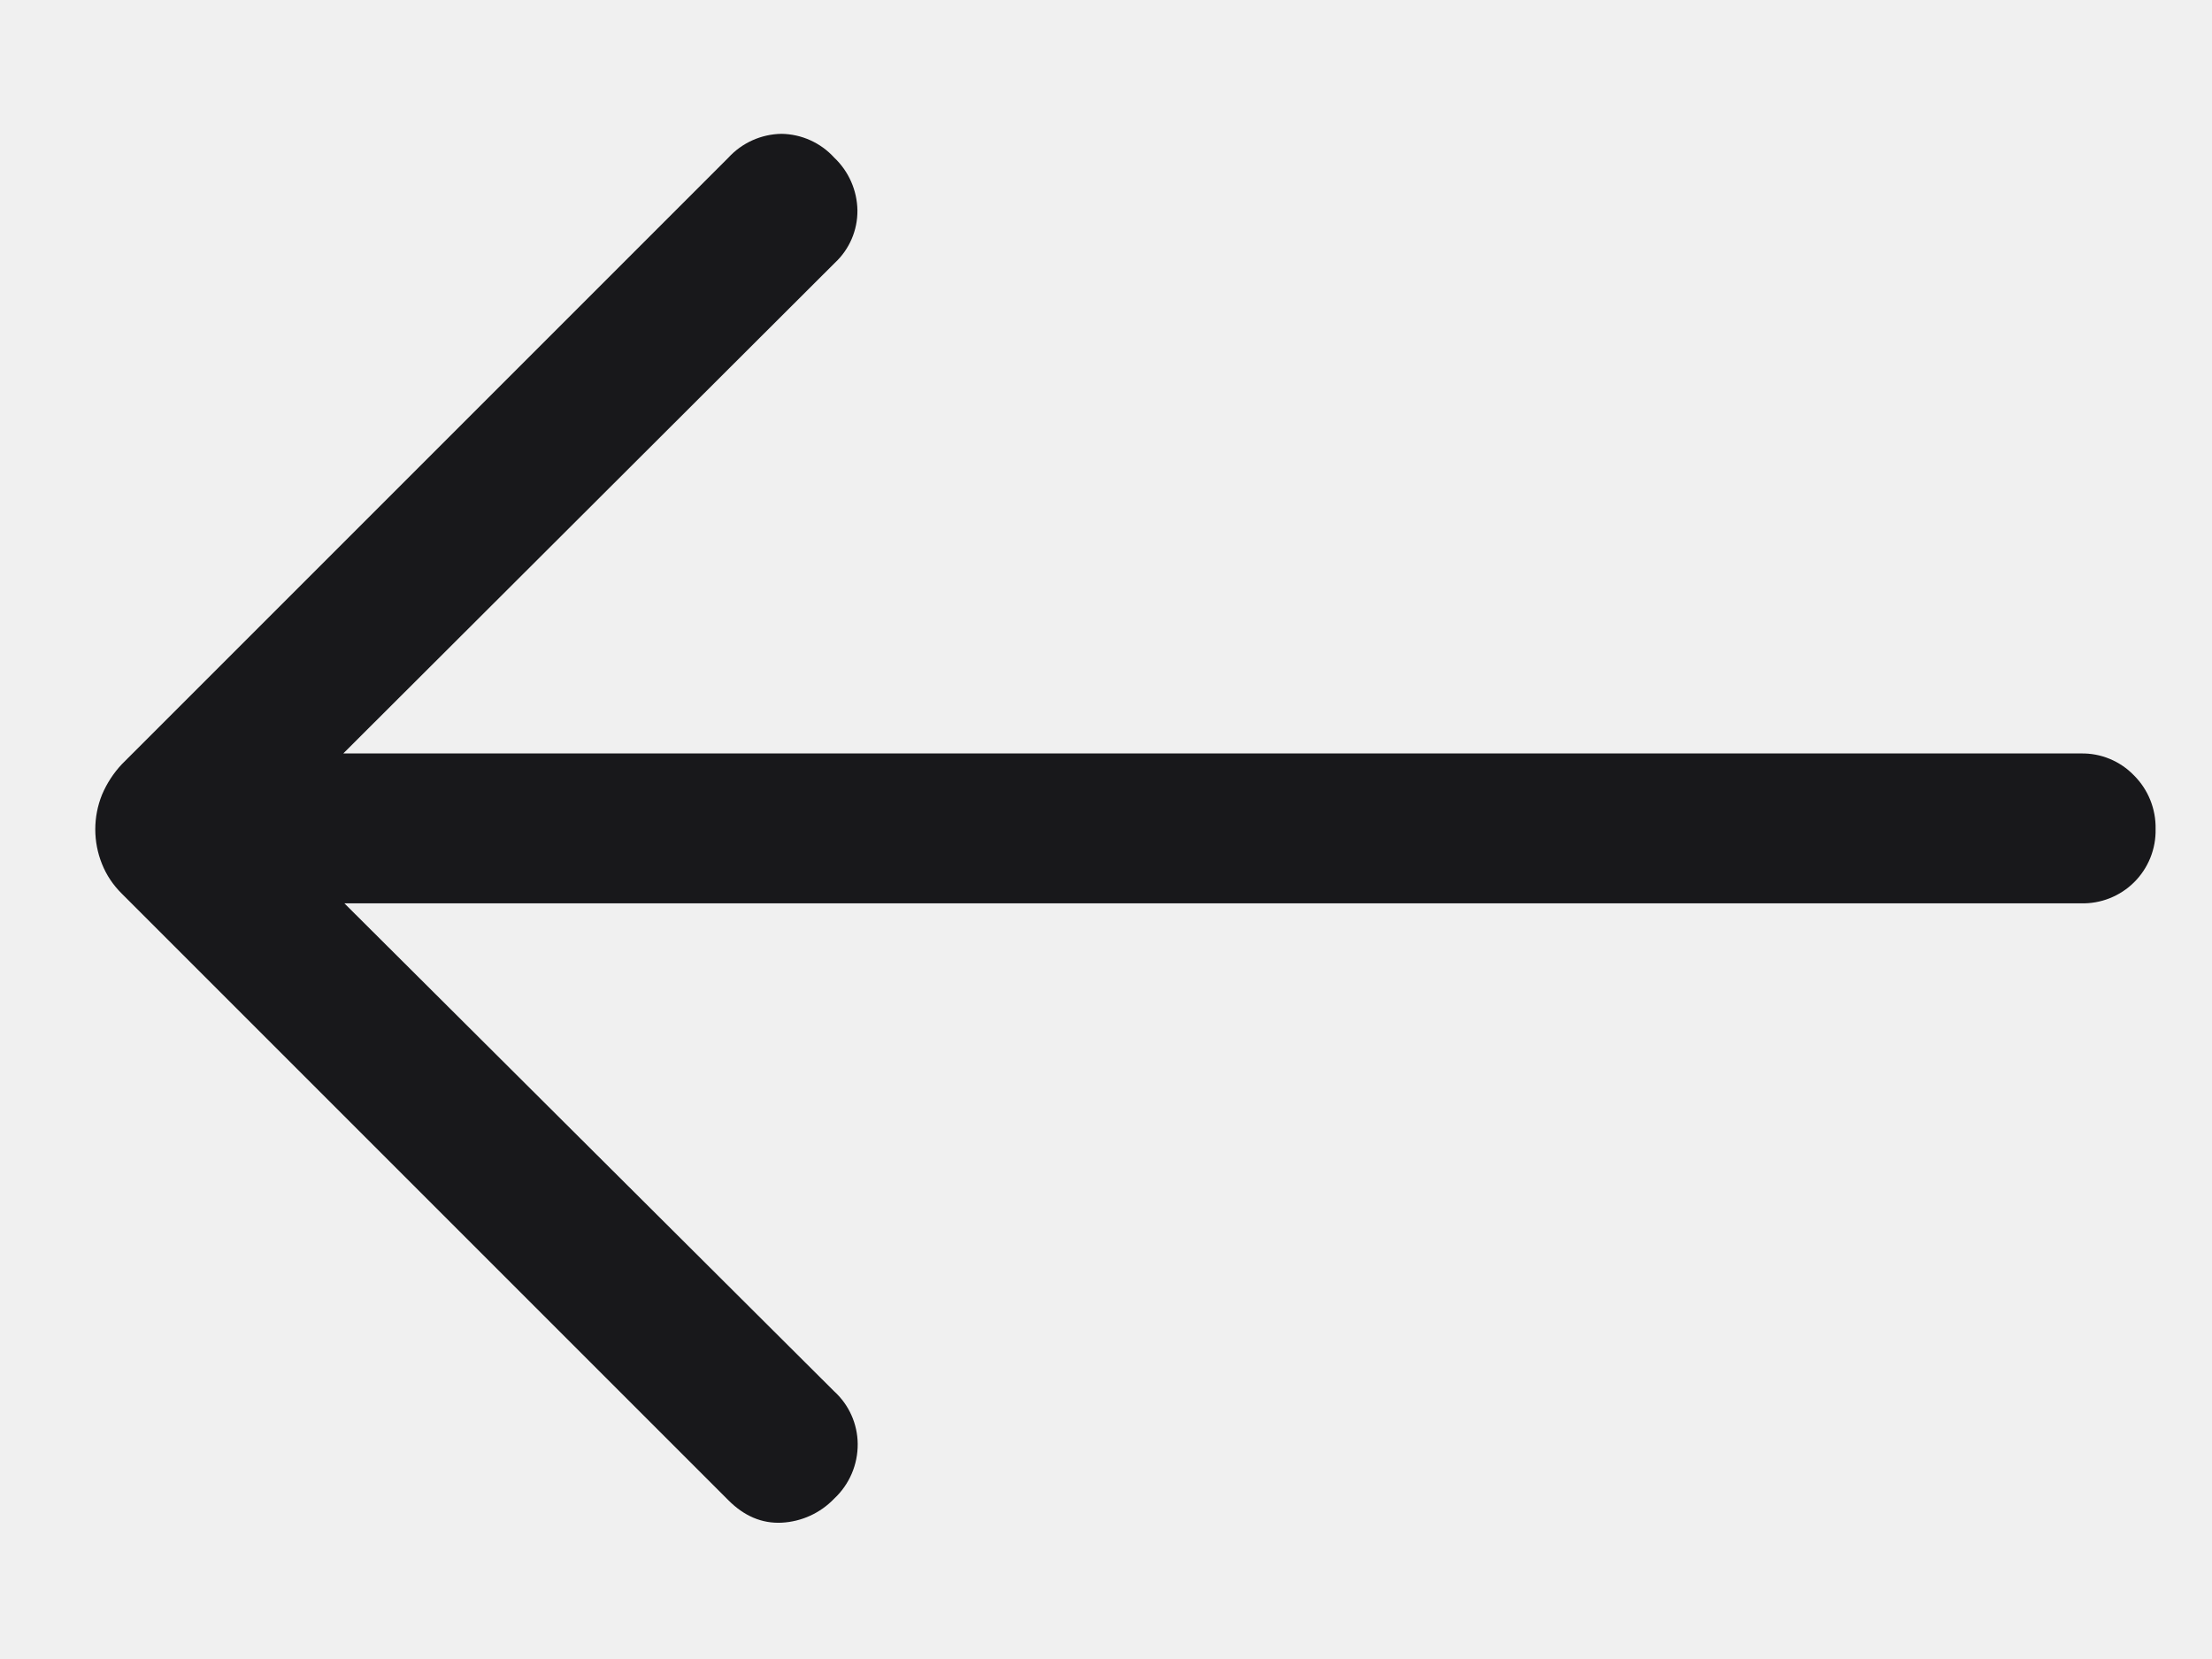
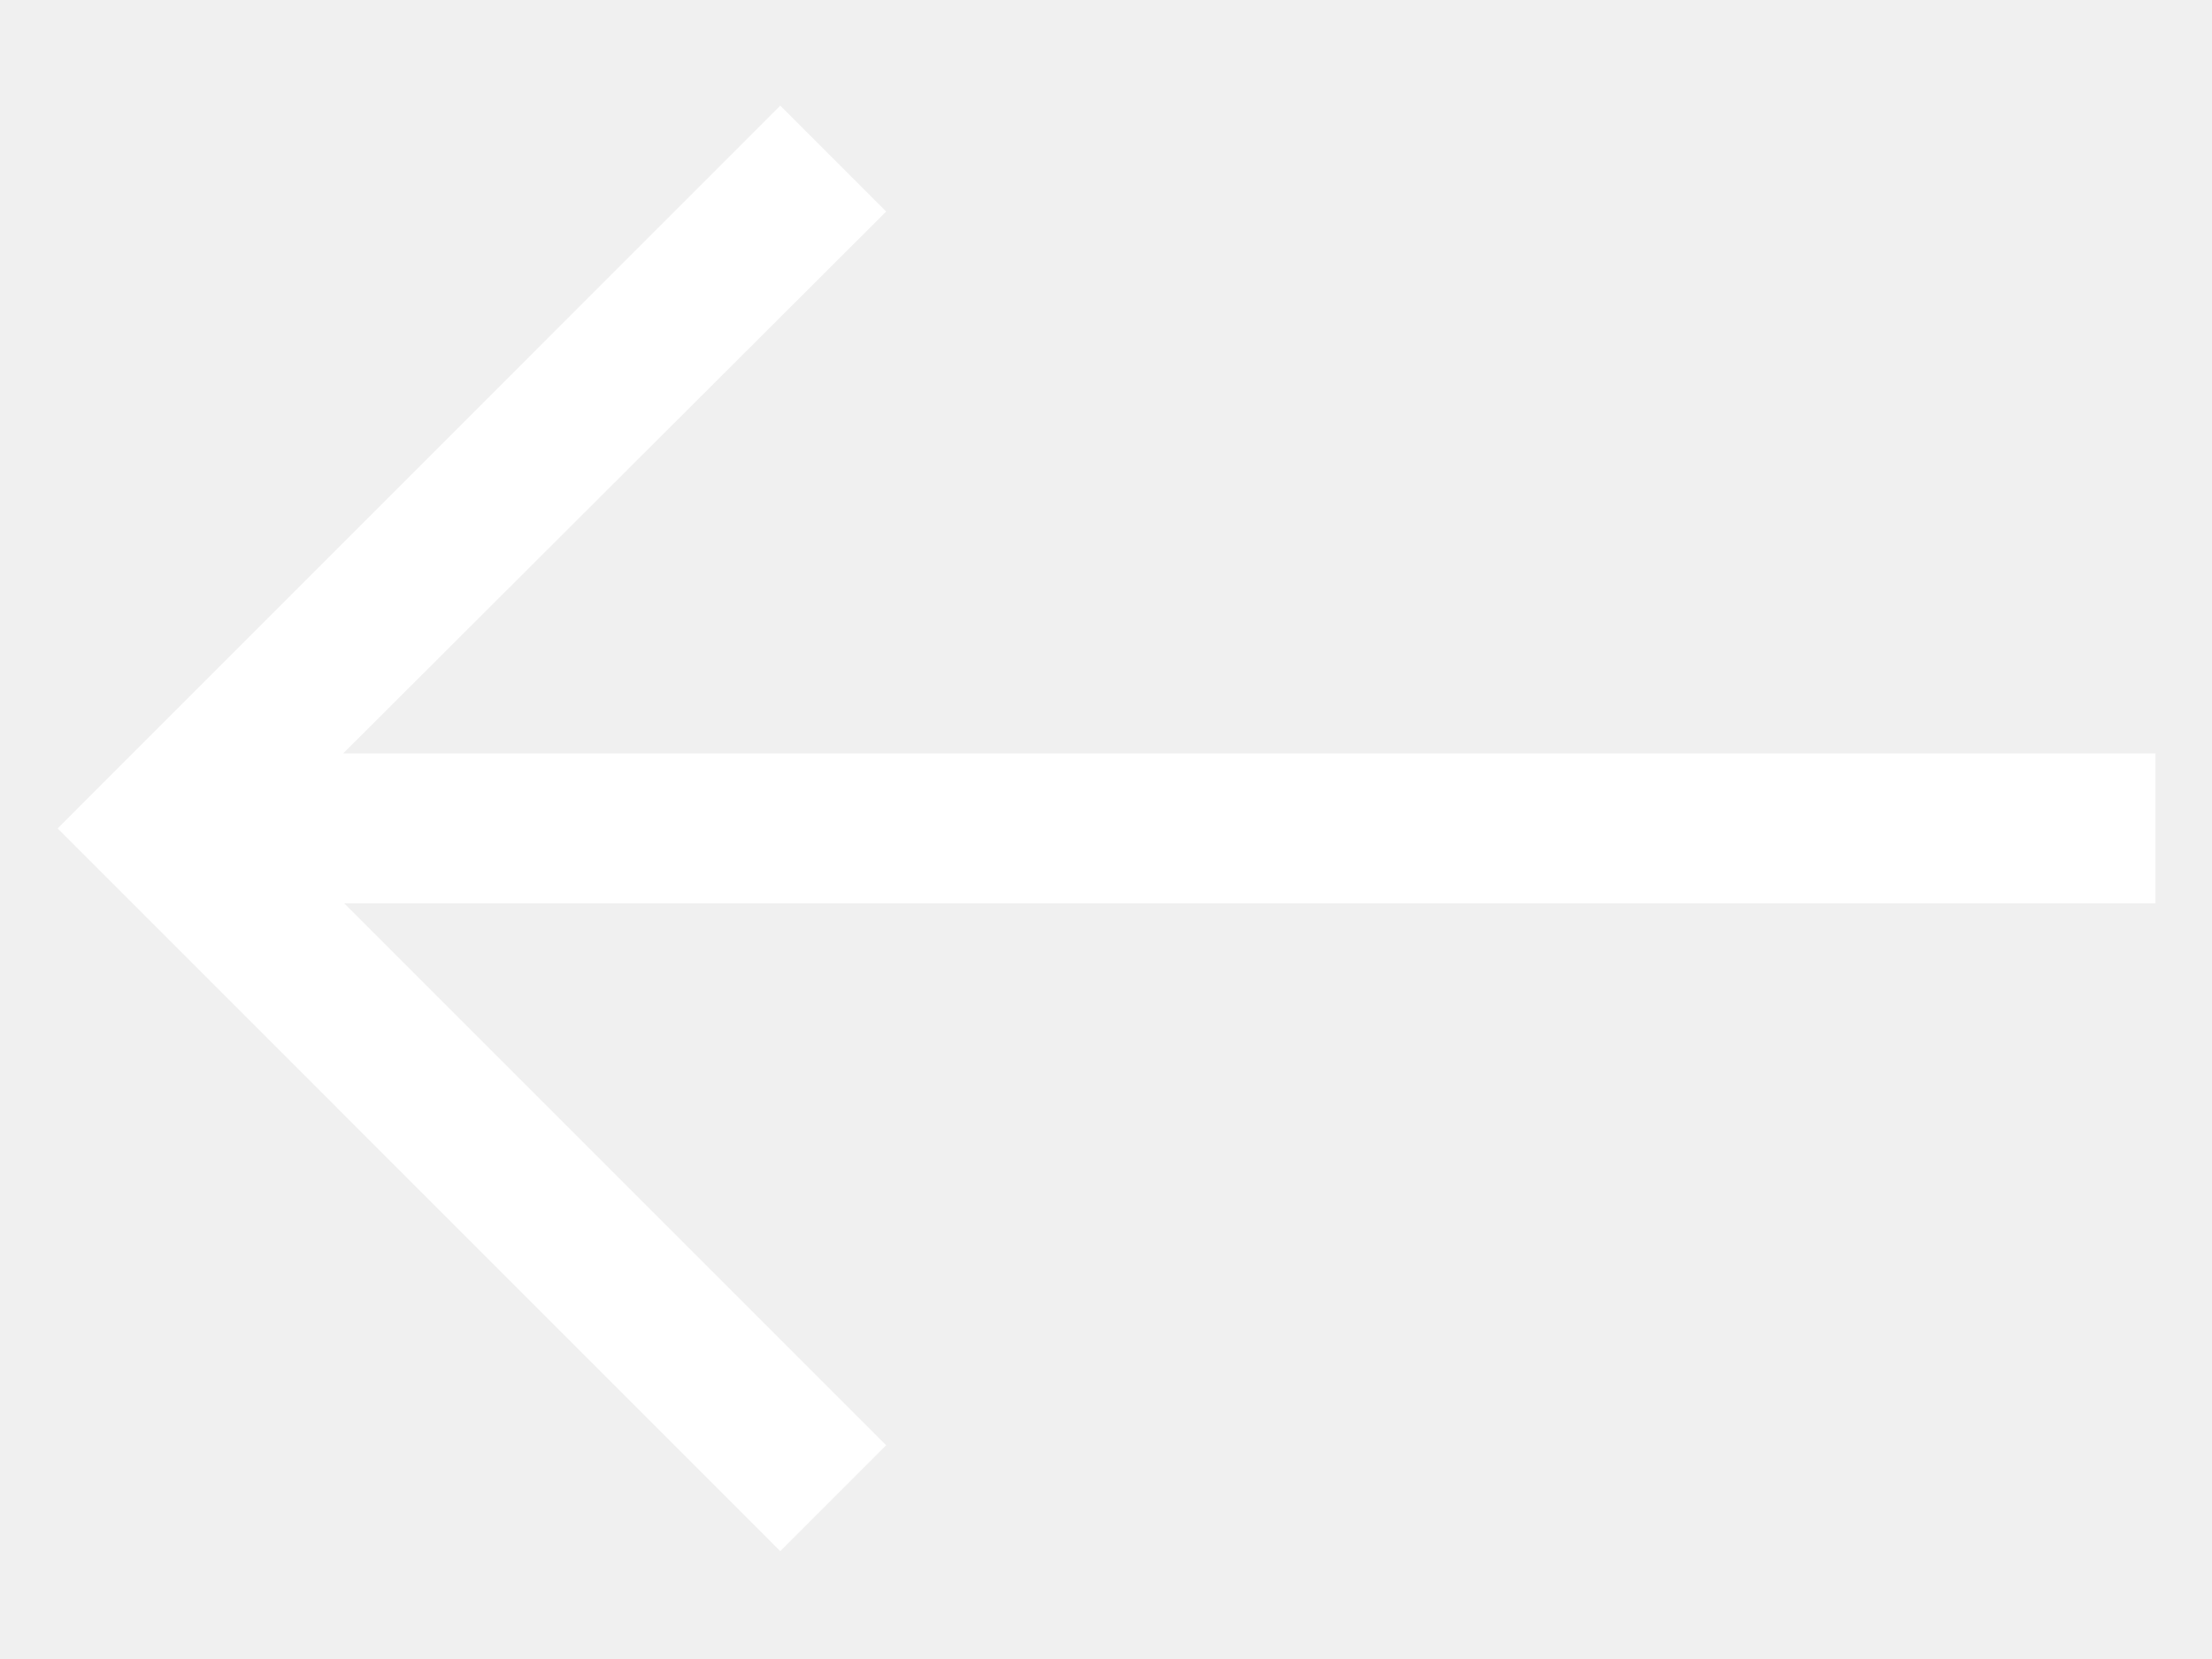
- <svg xmlns="http://www.w3.org/2000/svg" width="16" height="12" fill="none">
-   <path d="M2.49 6.534h12.56a.526.526 0 0 0 .542-.538.532.532 0 0 0-.156-.387.519.519 0 0 0-.386-.159H2.483l3.555-3.548a.512.512 0 0 0 .164-.381.537.537 0 0 0-.168-.381.526.526 0 0 0-.382-.172.533.533 0 0 0-.384.173L.882 5.527a.75.75 0 0 0-.144.221.67.67 0 0 0 0 .502c.032.08.08.152.144.215l4.386 4.386c.114.115.243.17.386.163a.566.566 0 0 0 .38-.174.535.535 0 0 0 .17-.396.52.52 0 0 0-.17-.38l-3.543-3.53z" fill="#18181B" />
+ <svg xmlns="http://www.w3.org/2000/svg" width="16" height="12" viewBox="0 0 16 12" fill="none">
+   <path d="M5.644 11.22L0.417 5.992L5.644 0.764L6.41 1.53L2.482 5.45H15.591V6.534H2.49L6.41 10.454L5.644 11.22Z" fill="white" />
</svg>
